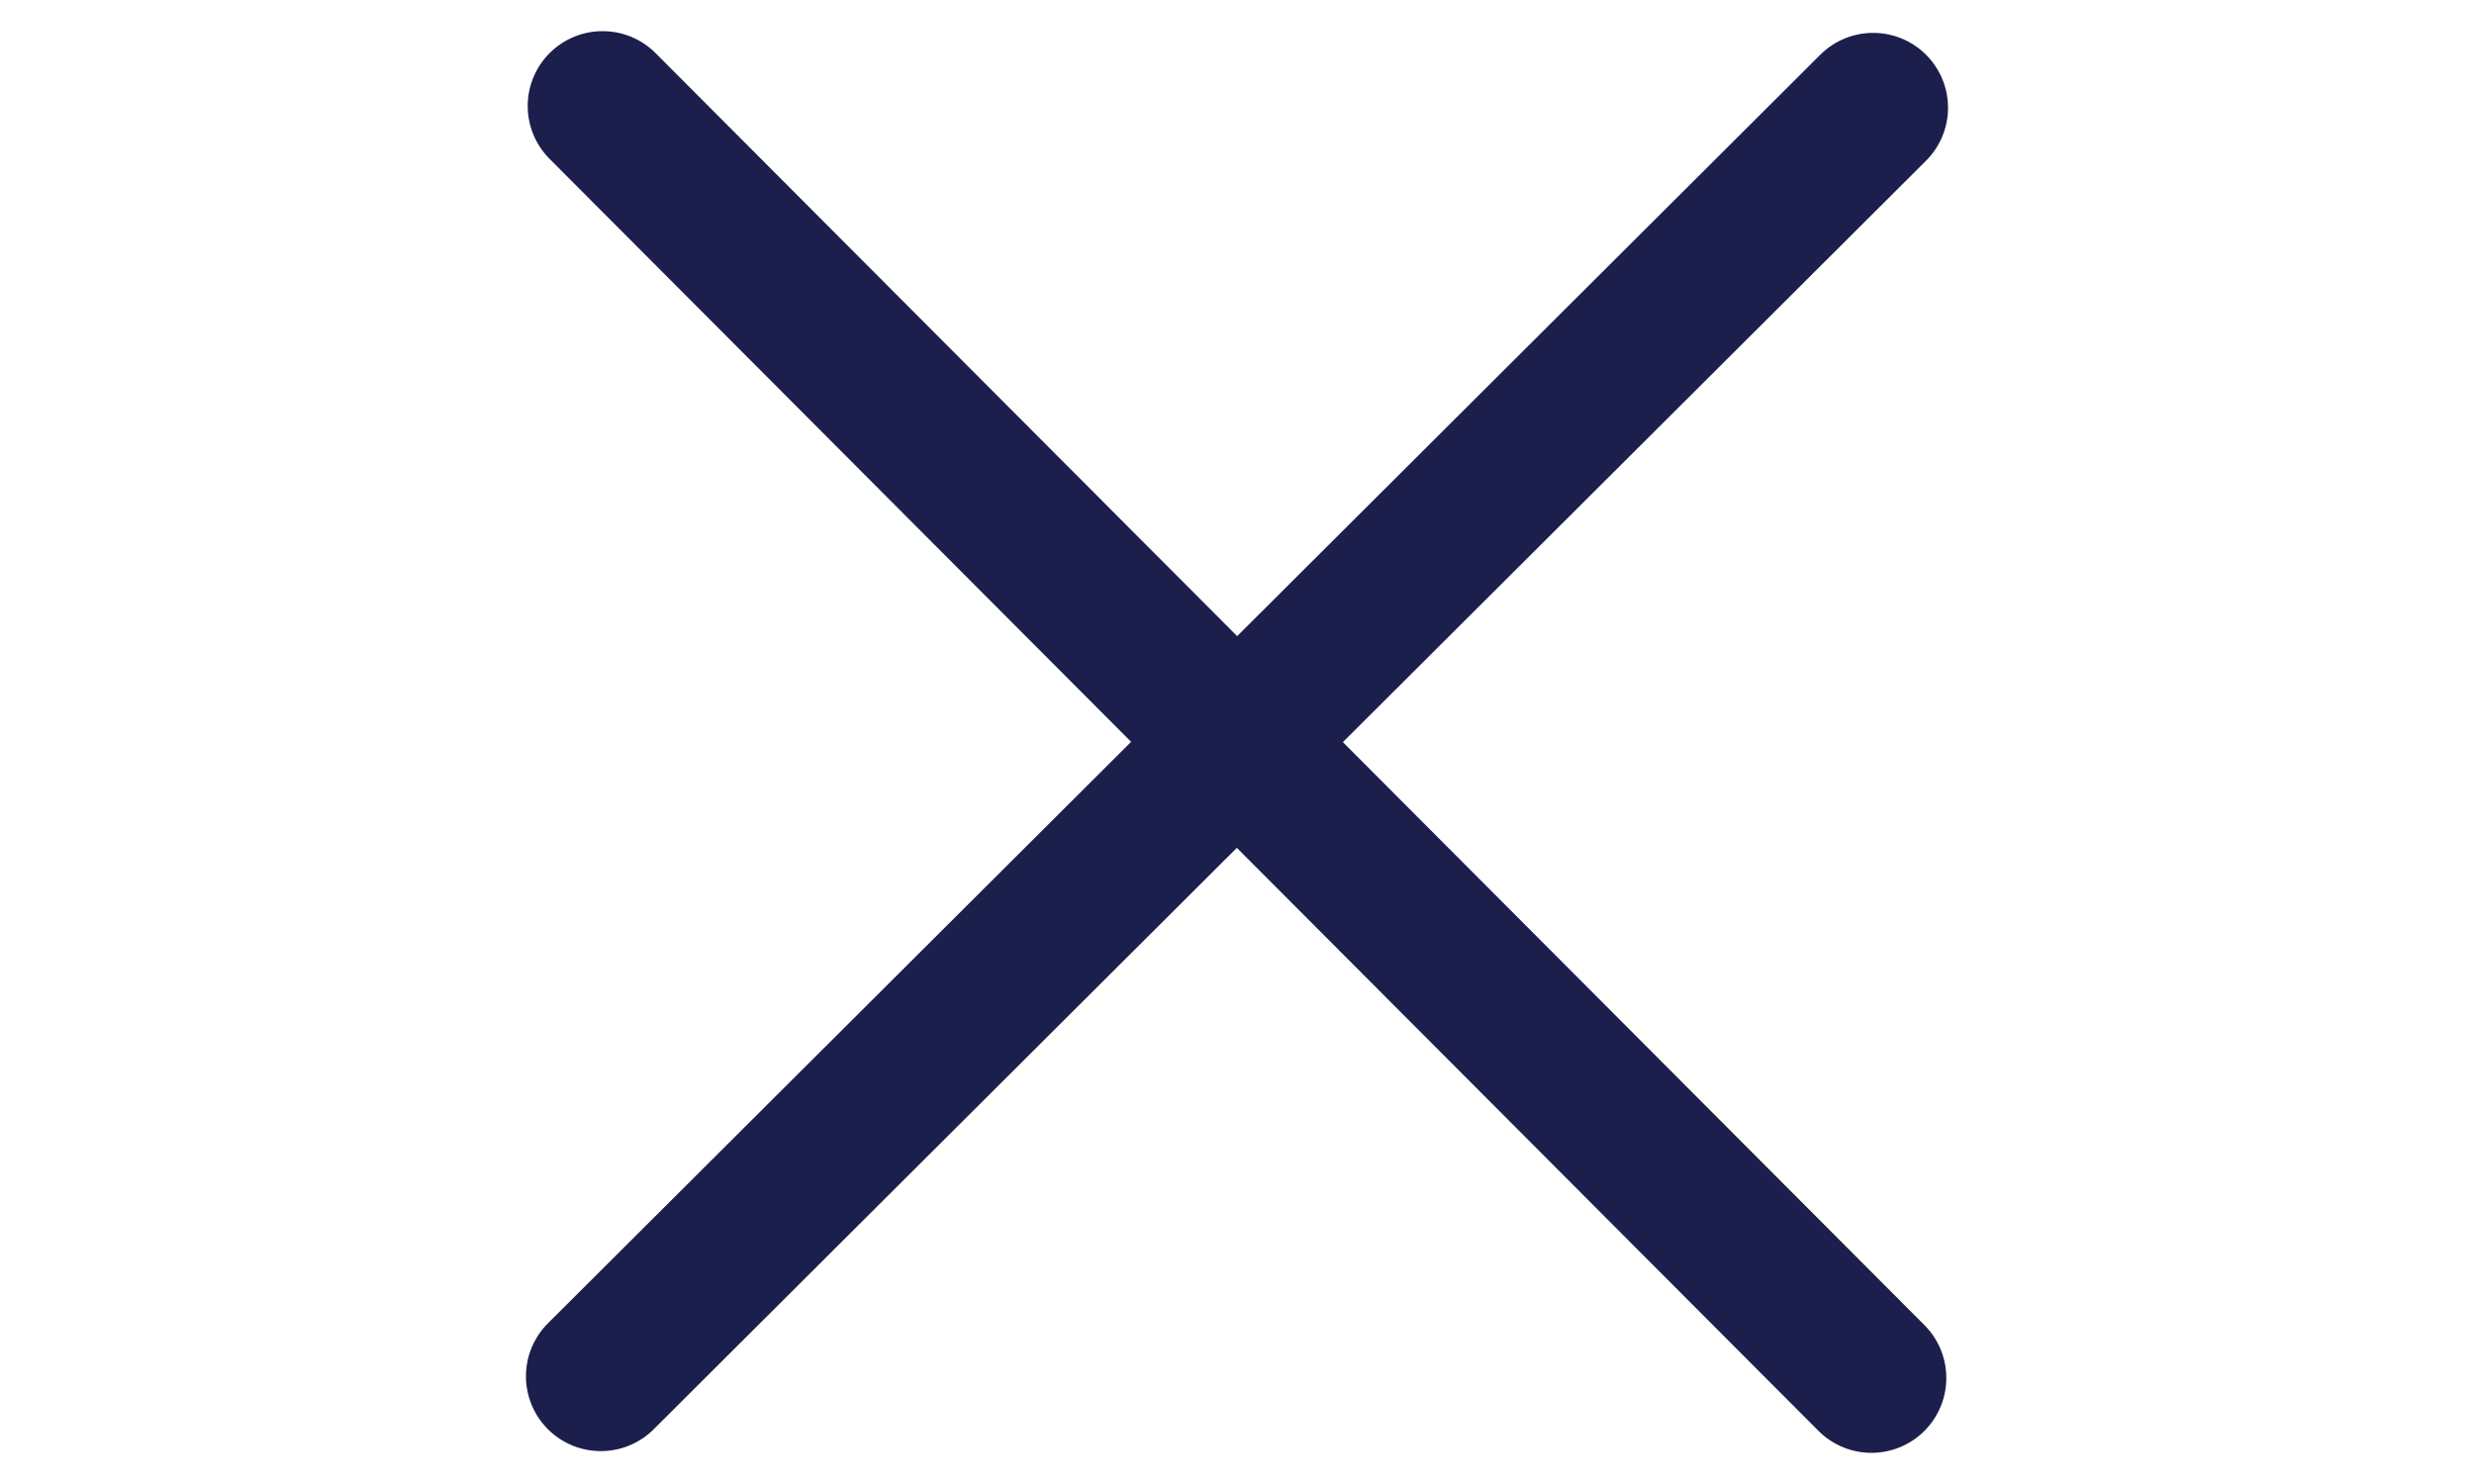
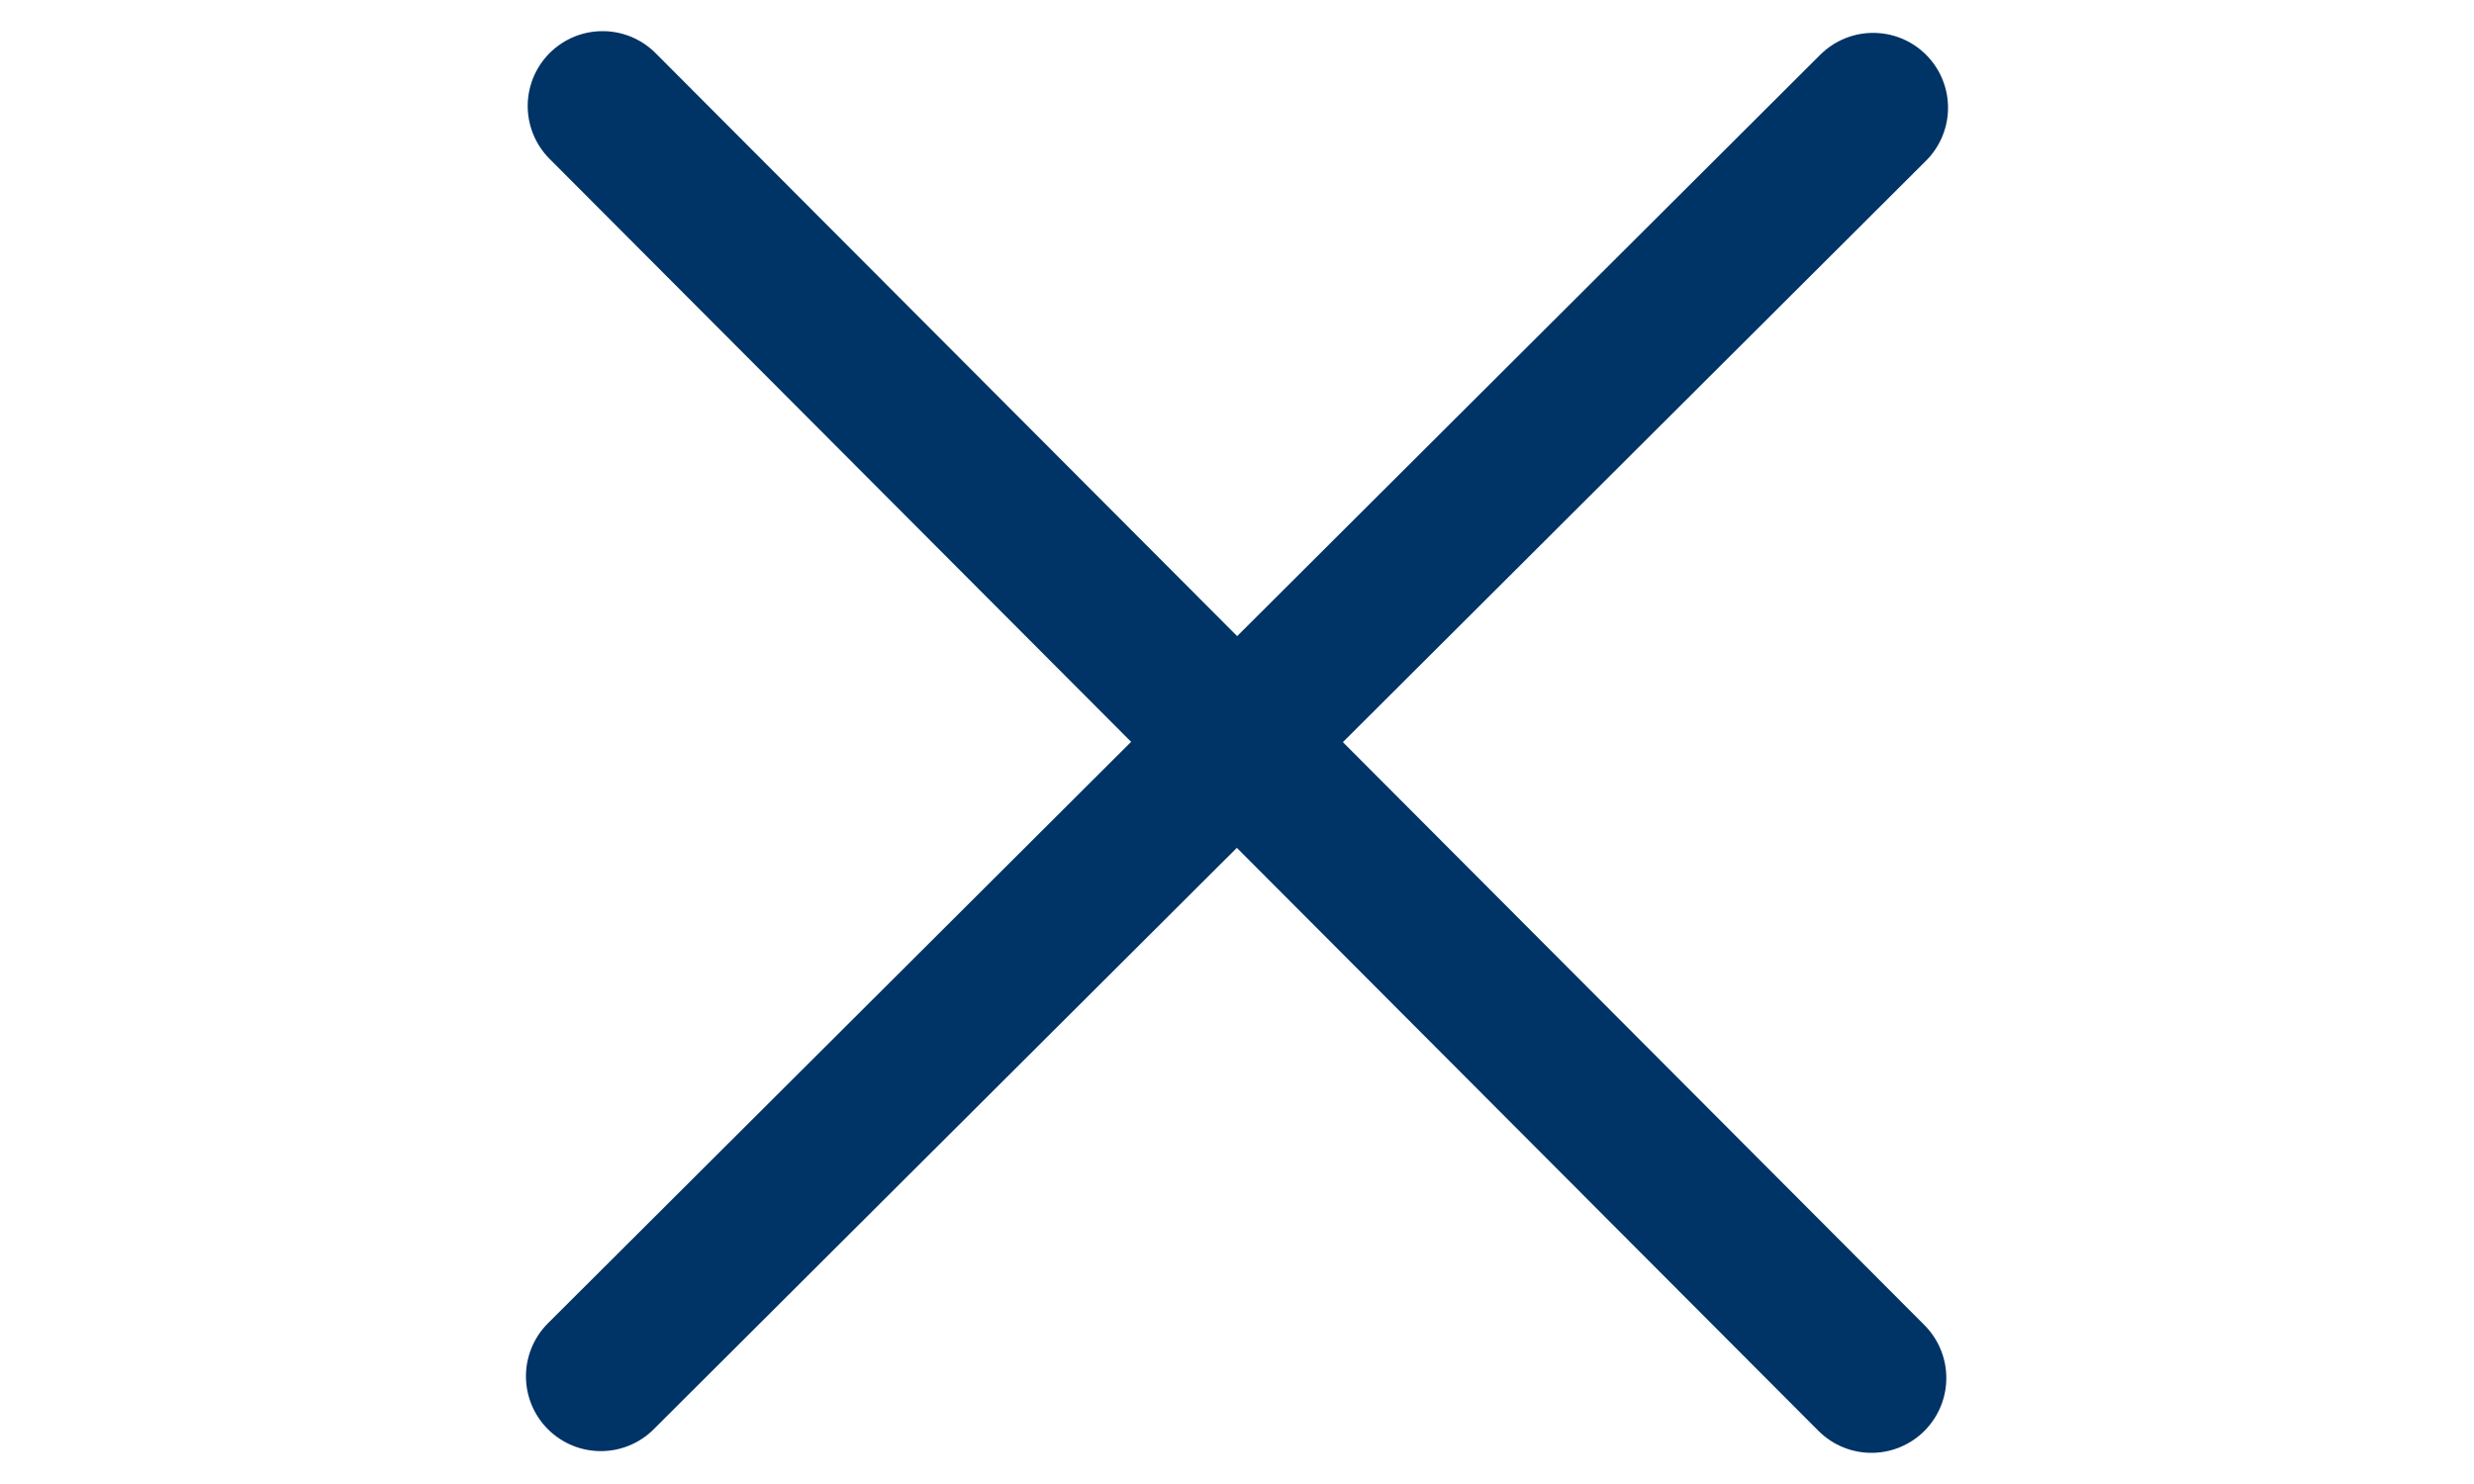
<svg xmlns="http://www.w3.org/2000/svg" width="40" height="24" viewBox="0 0 29.739 29.739">
  <defs>
-     <style>.a{fill:none;stroke:#1c1f4c;stroke-linecap:round;stroke-width:3px;}</style>
+     <style>.a{fill:none;stroke:#003366;stroke-linecap:round;stroke-width:3px;}</style>
  </defs>
  <g transform="translate(2.124 2.124)">
    <line class="a" x2="36" y2="0.049" transform="translate(0 25.456) rotate(-45)" />
    <line class="a" x2="36" y2="0.049" transform="translate(0.035 0) rotate(45)" />
  </g>
</svg>
